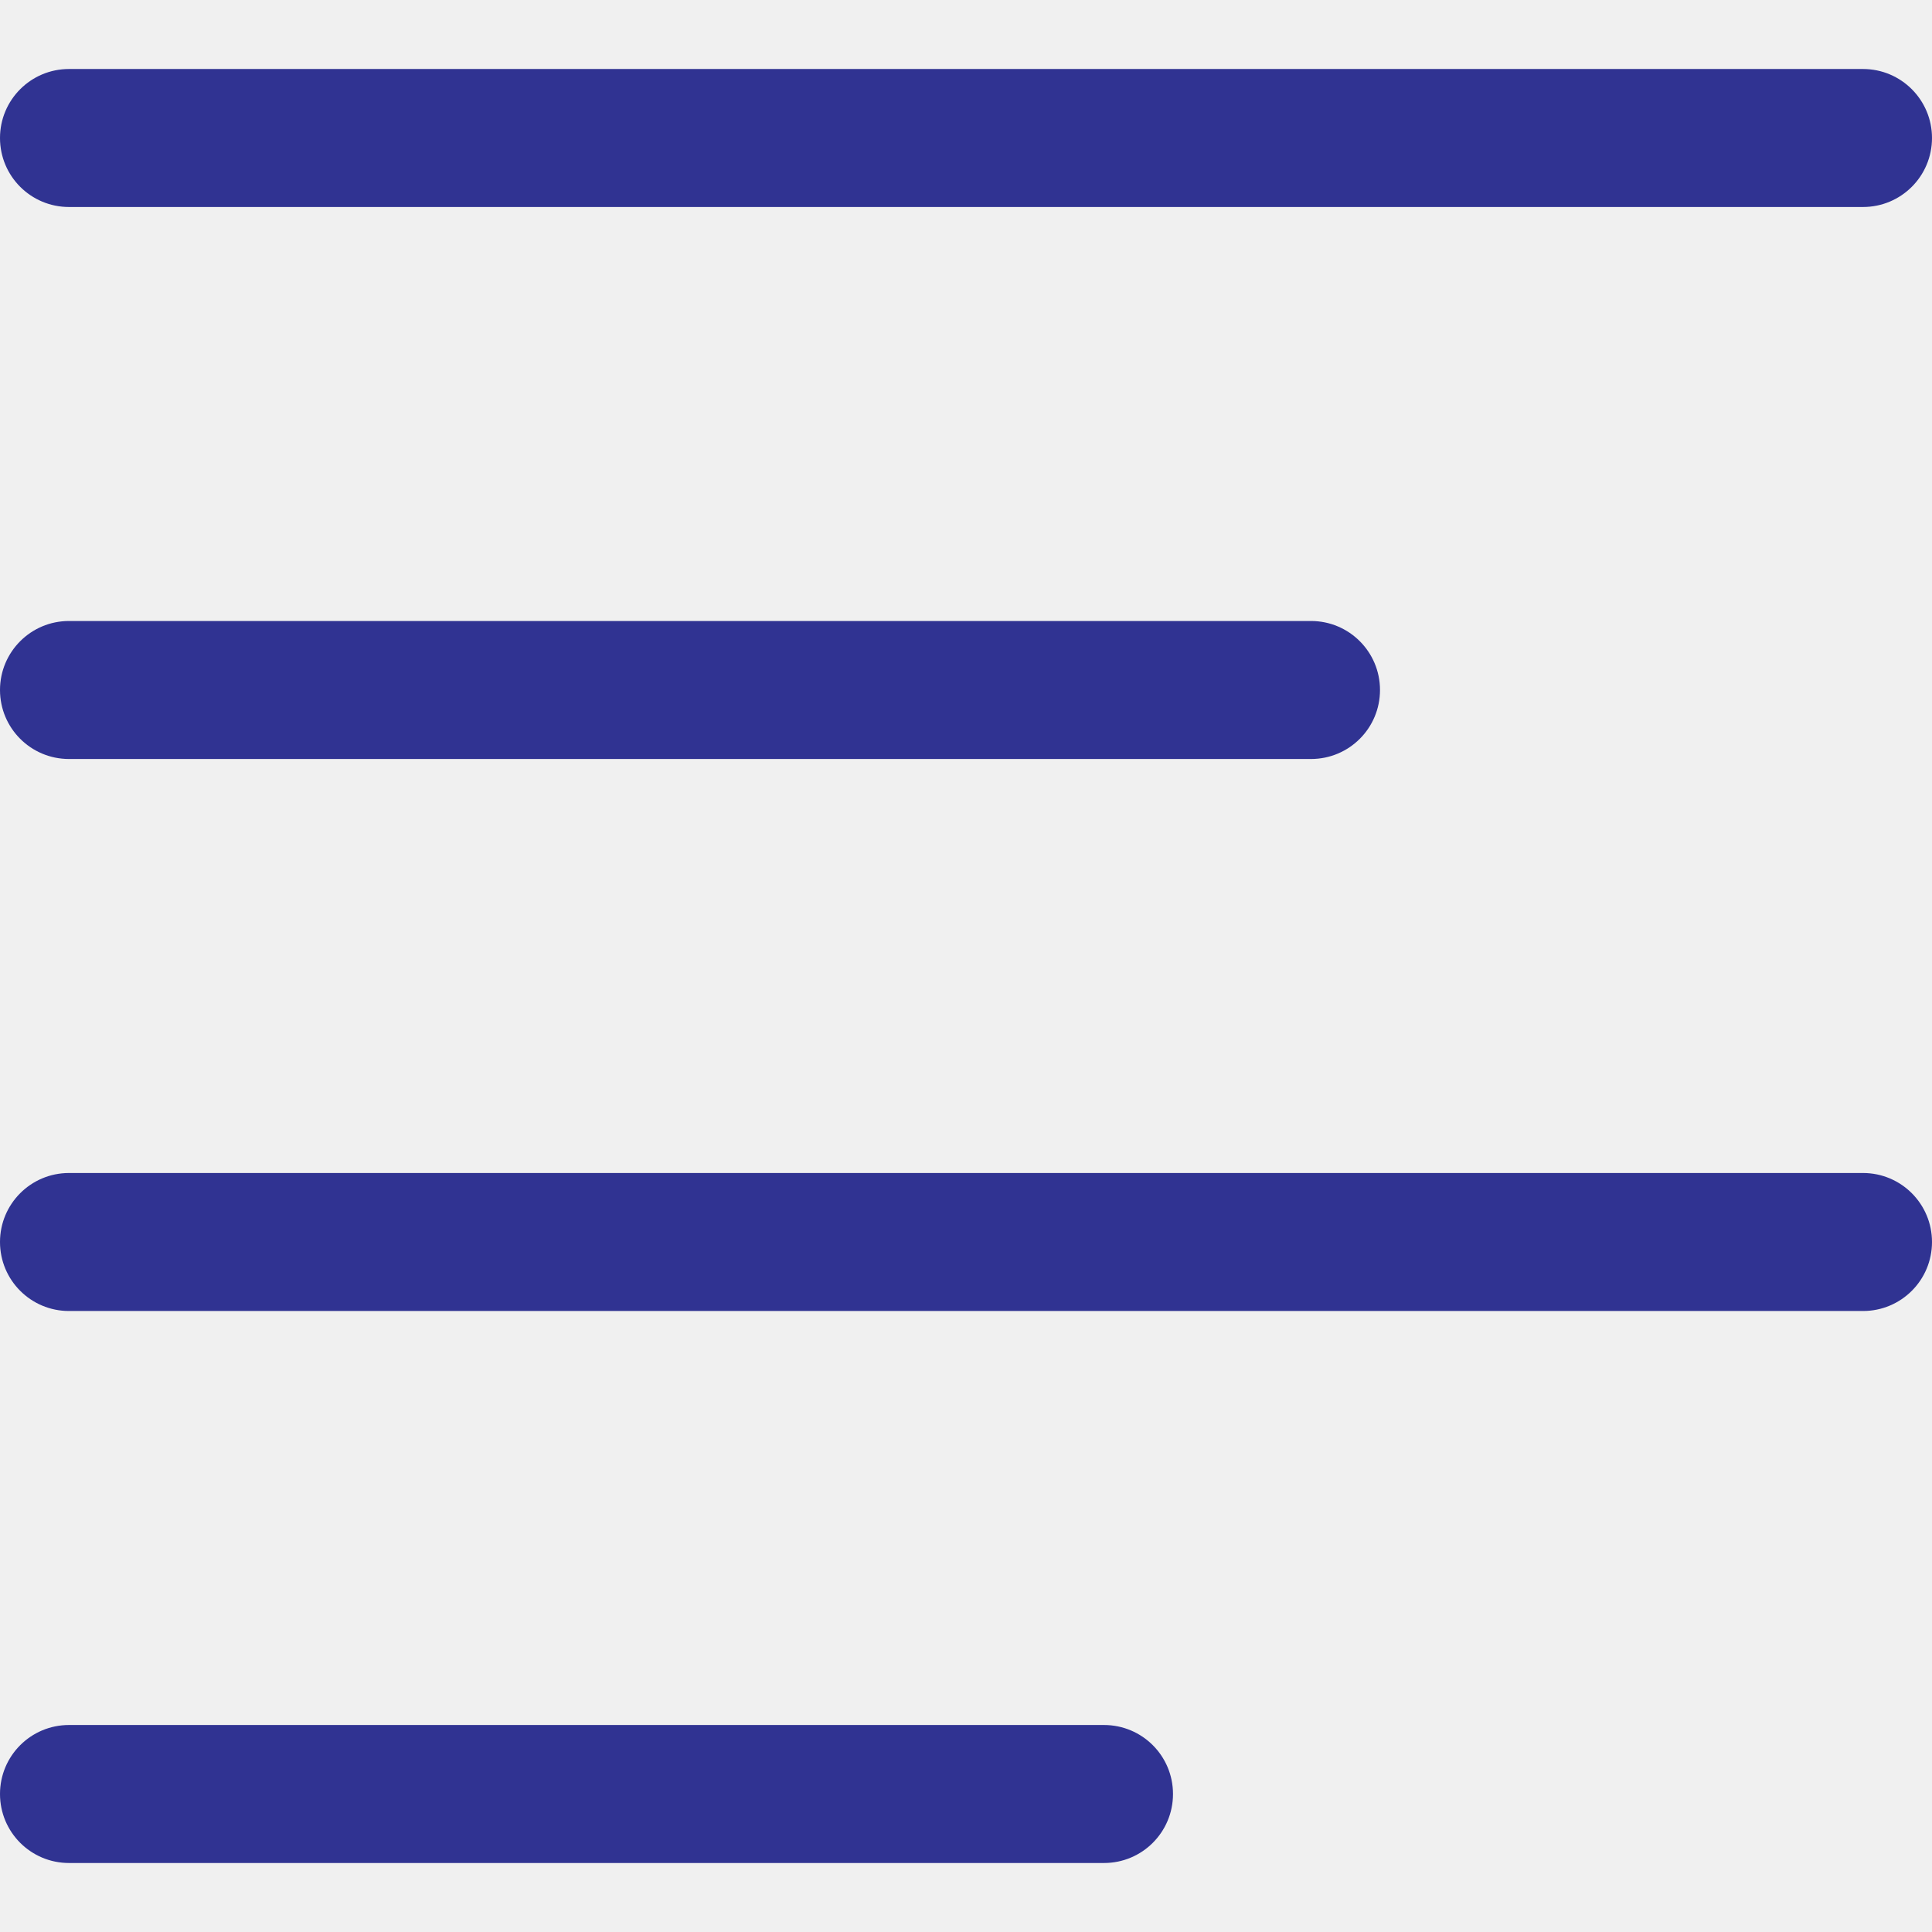
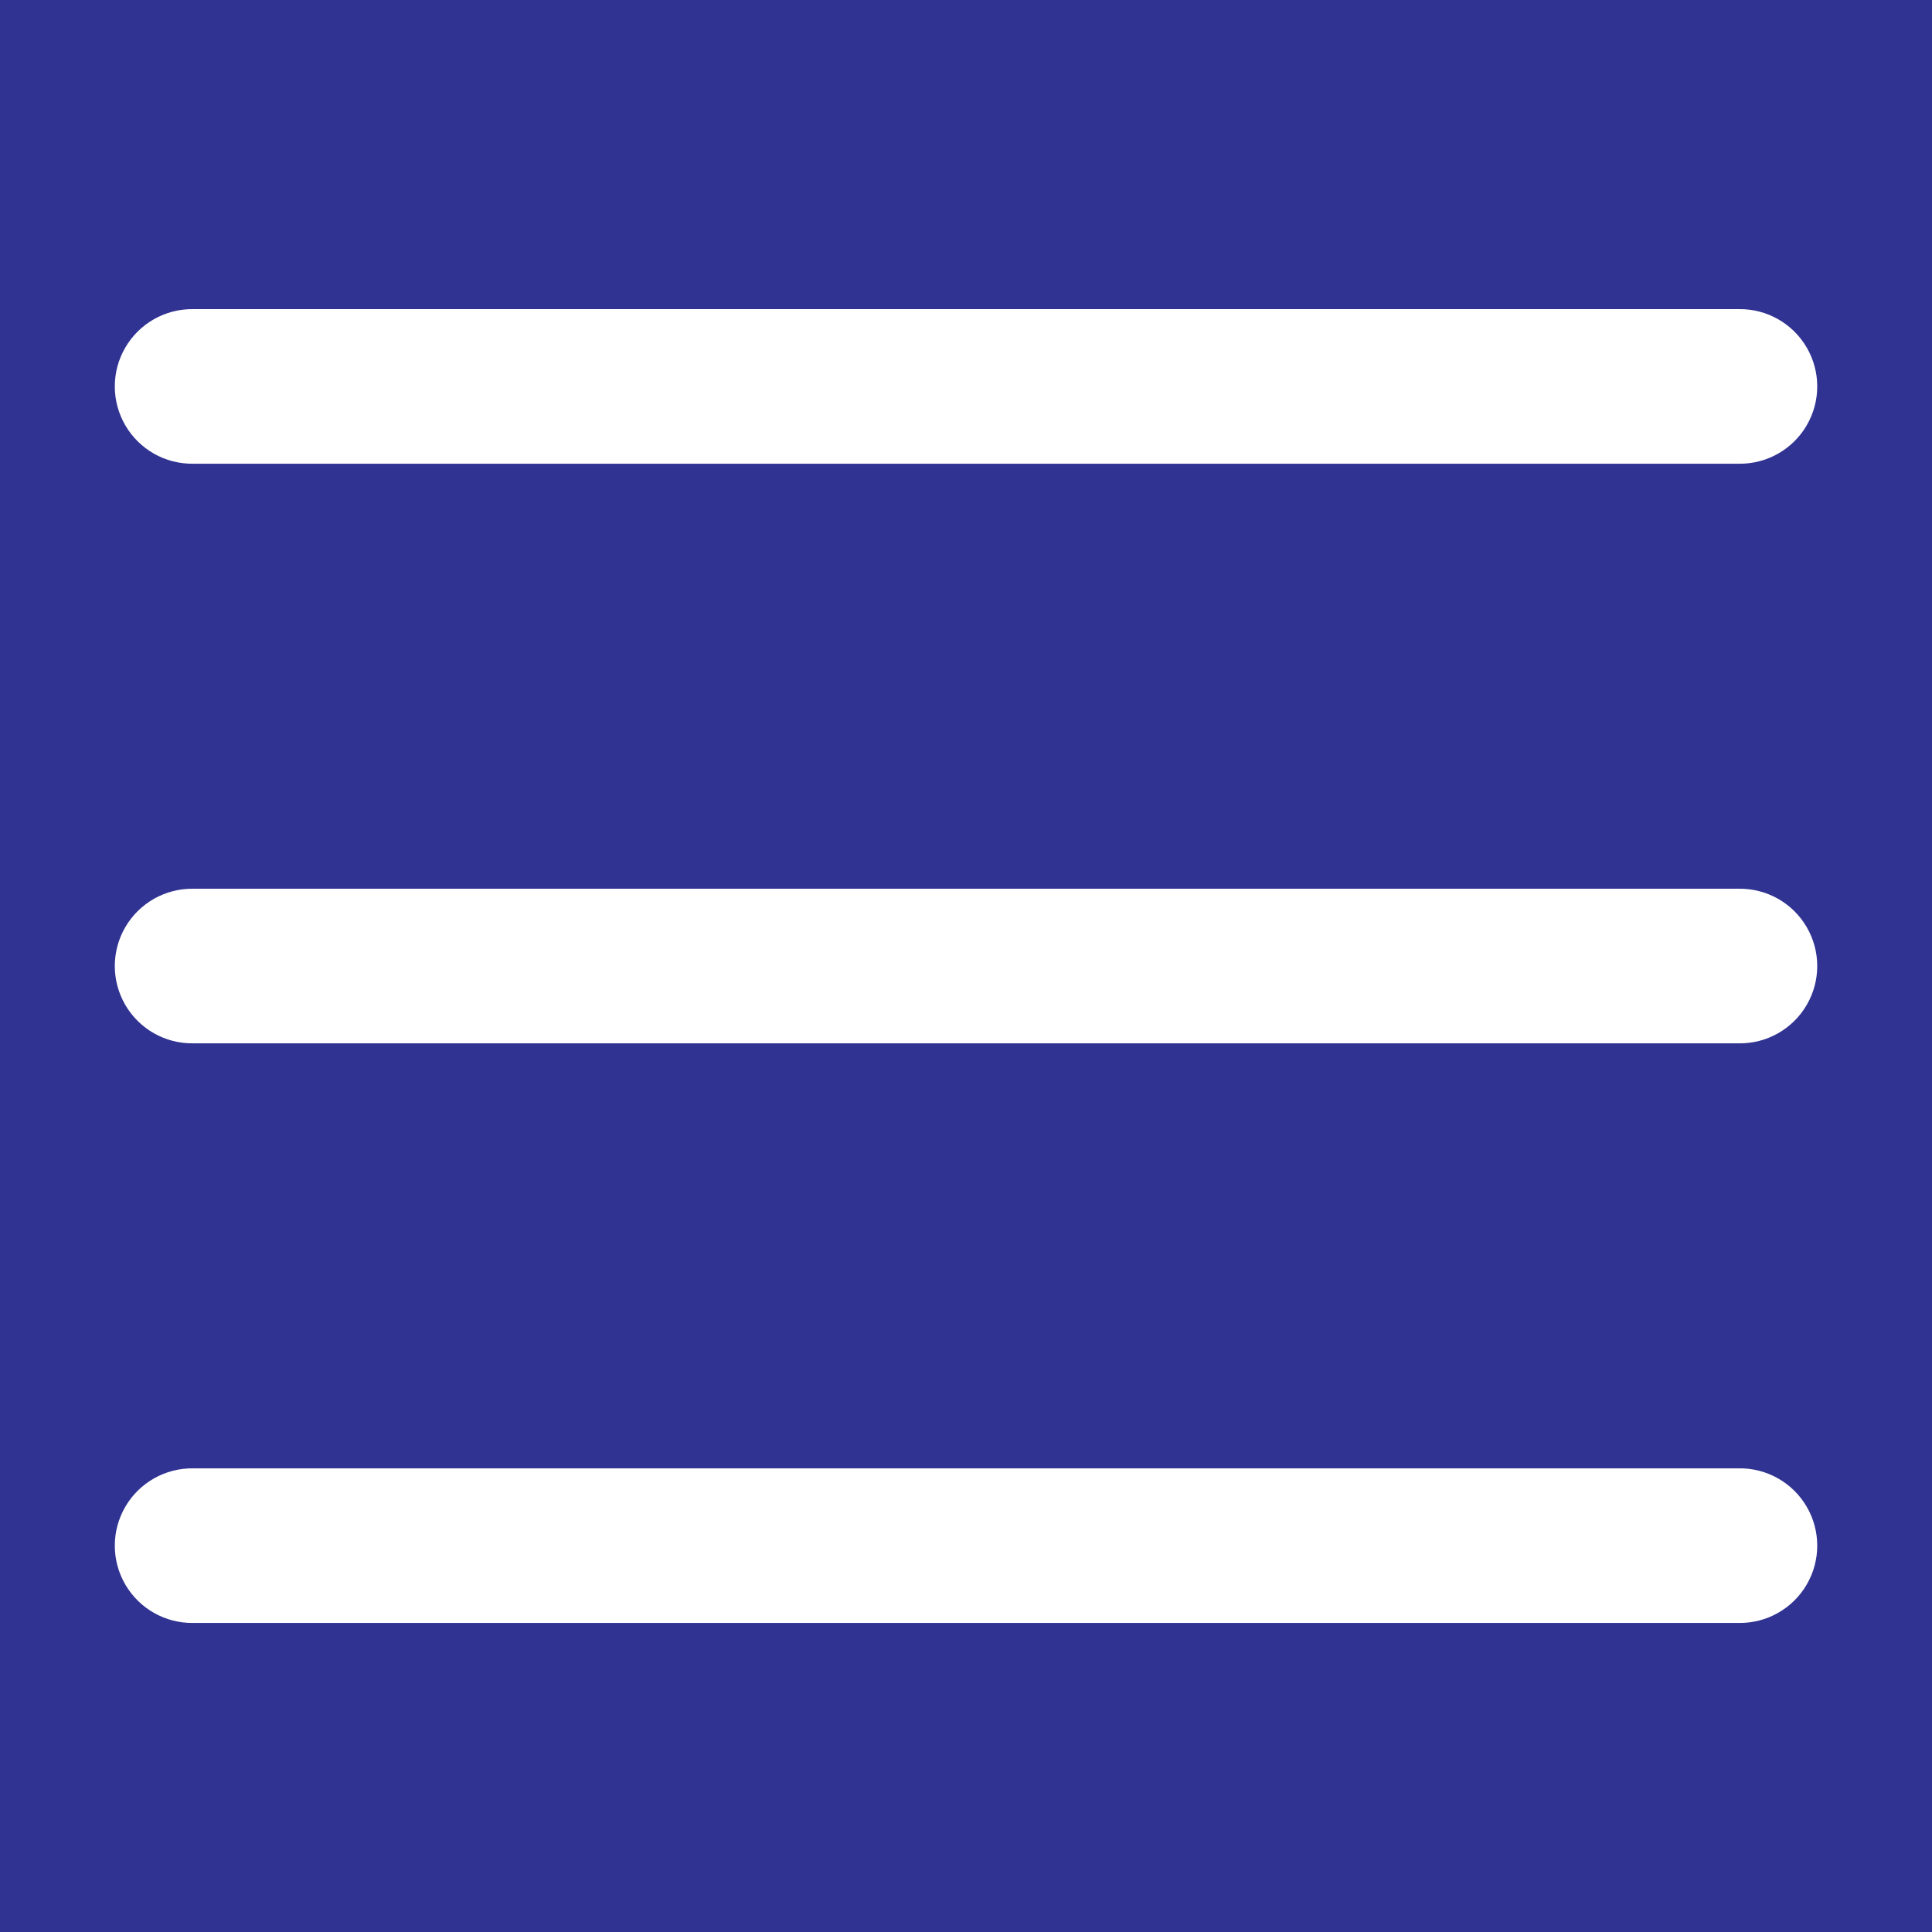
- <svg xmlns="http://www.w3.org/2000/svg" width="800px" height="800px" viewBox="0 -1 28 28" version="1.1" fill="#303392" stroke="#303392">
-   <g id="SVGRepo_bgCarrier" stroke-width="0" />
-   <g id="SVGRepo_tracerCarrier" stroke-linecap="round" stroke-linejoin="round" />
-   <g id="SVGRepo_iconCarrier">
-     <defs> </defs>
-     <g id="Page-1" stroke="none" stroke-width="1" fill="none" fill-rule="evenodd">
-       <g id="Icon-Set" transform="translate(-308, -206)" fill="#303392">
-         <path d="M335,222 L309,222 C308.447,222 308,222.448 308,223 C308,223.553 308.447,224 309,224 L335,224 C335.553,224 336,223.553 336,223 C336,222.448 335.553,222 335,222 L335,222 Z M324,230 L309,230 C308.447,230 308,230.447 308,231 C308,231.553 308.447,232 309,232 L324,232 C324.553,232 325,231.553 325,231 C325,230.447 324.553,230 324,230 L324,230 Z M309,208 L335,208 C335.553,208 336,207.553 336,207 C336,206.448 335.553,206 335,206 L309,206 C308.447,206 308,206.448 308,207 C308,207.553 308.447,208 309,208 L309,208 Z M309,216 L327,216 C327.553,216 328,215.553 328,215 C328,214.448 327.553,214 327,214 L309,214 C308.447,214 308,214.448 308,215 C308,215.553 308.447,216 309,216 L309,216 Z" id="align-left"> </path>
-       </g>
+ <svg xmlns="http://www.w3.org/2000/svg" viewBox="0,0,255.995,255.995" width="50px" height="50px" fill-rule="nonzero">
+   <g fill="#303392" fill-rule="nonzero" stroke="none" stroke-width="1" stroke-linecap="butt" stroke-linejoin="miter" stroke-miterlimit="10" stroke-dasharray="" stroke-dashoffset="0" font-family="none" font-weight="none" font-size="none" text-anchor="none" style="mix-blend-mode: normal">
+     <path d="M0,255.995v-255.995h255.995v255.995z" id="bgRectangle" />
+   </g>
+   <g fill="#ffffff" fill-rule="nonzero" stroke="none" stroke-width="1" stroke-linecap="butt" stroke-linejoin="miter" stroke-miterlimit="10" stroke-dasharray="" stroke-dashoffset="0" font-family="none" font-weight="none" font-size="none" text-anchor="none" style="mix-blend-mode: normal">
+     <g transform="scale(5.12,5.12)">
+       <path d="M5,8c-0.721,-0.01 -1.392,0.369 -1.756,0.992c-0.364,0.623 -0.364,1.394 0,2.017c0.364,0.623 1.034,1.002 1.756,0.992h40c0.721,0.01 1.392,-0.369 1.756,-0.992c0.364,-0.623 0.364,-1.394 0,-2.017c-0.364,-0.623 -1.034,-1.002 -1.756,-0.992zM5,23c-0.721,-0.01 -1.392,0.369 -1.756,0.992c-0.364,0.623 -0.364,1.394 0,2.017c0.364,0.623 1.034,1.002 1.756,0.992h40c0.721,0.01 1.392,-0.369 1.756,-0.992c0.364,-0.623 0.364,-1.394 0,-2.017c-0.364,-0.623 -1.034,-1.002 -1.756,-0.992zM5,38c-0.721,-0.01 -1.392,0.369 -1.756,0.992c-0.364,0.623 -0.364,1.394 0,2.017c0.364,0.623 1.034,1.002 1.756,0.992h40c0.721,0.01 1.392,-0.369 1.756,-0.992c0.364,-0.623 0.364,-1.394 0,-2.017c-0.364,-0.623 -1.034,-1.002 -1.756,-0.992z" />
    </g>
  </g>
</svg>
